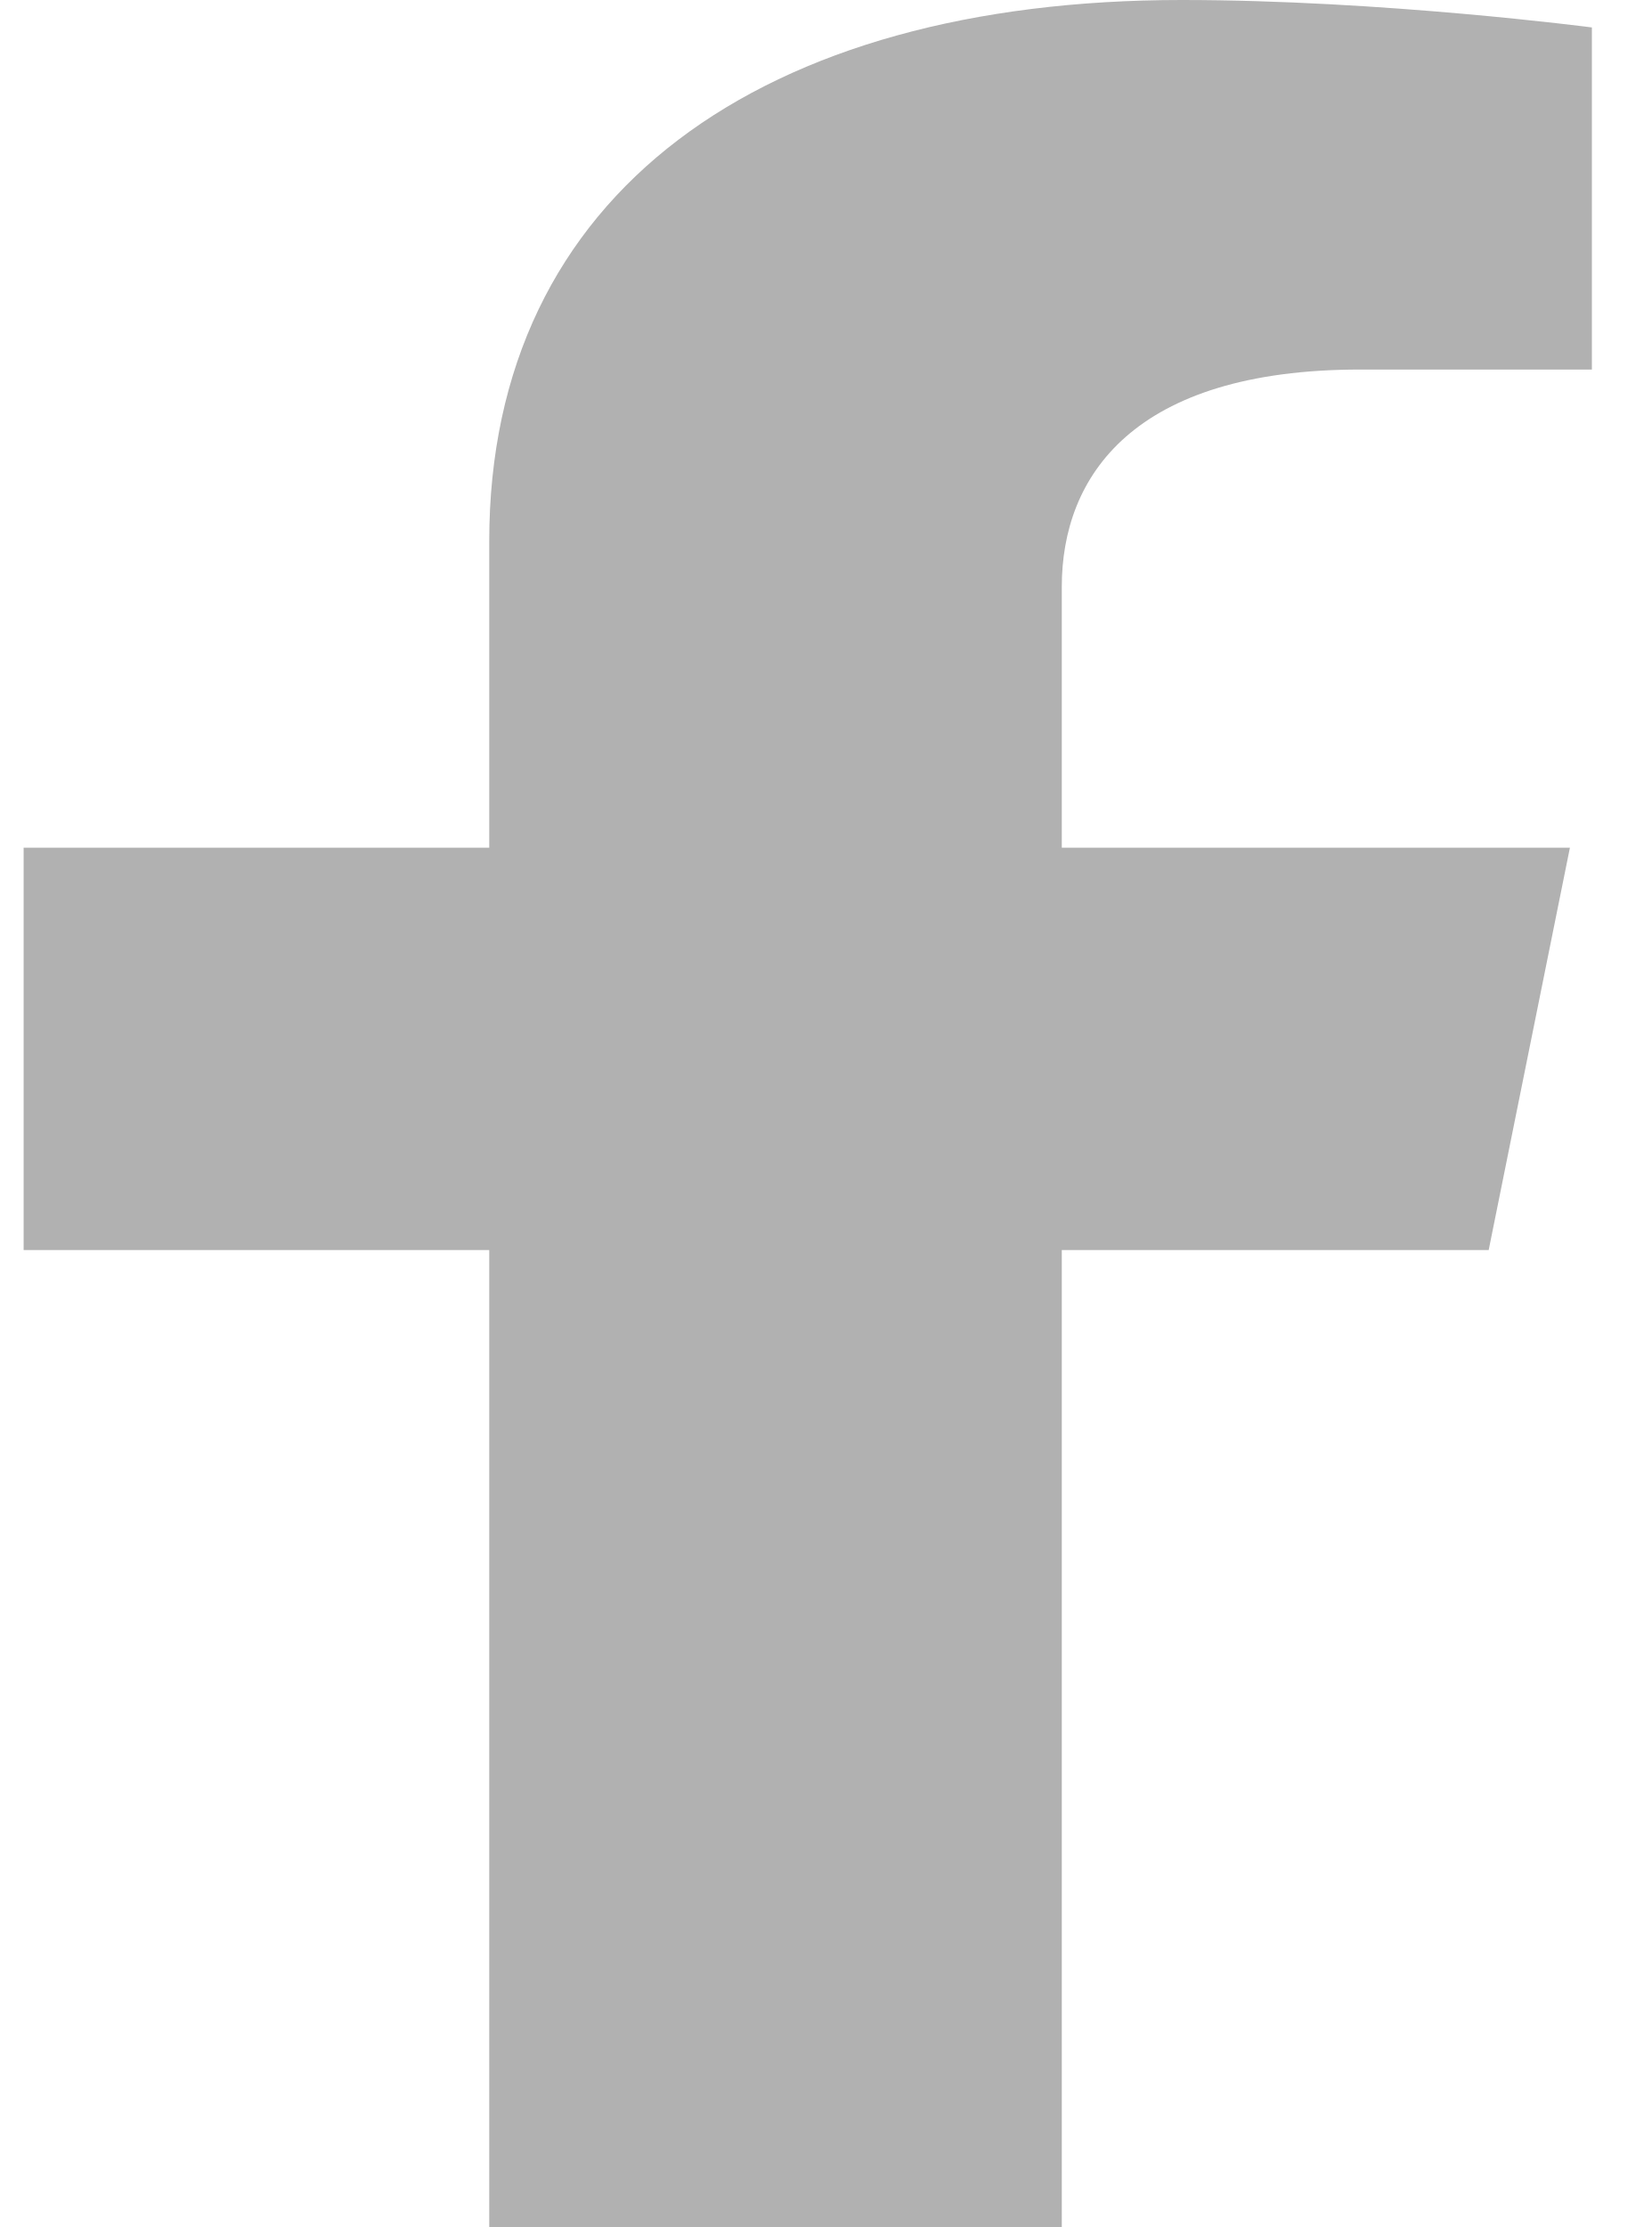
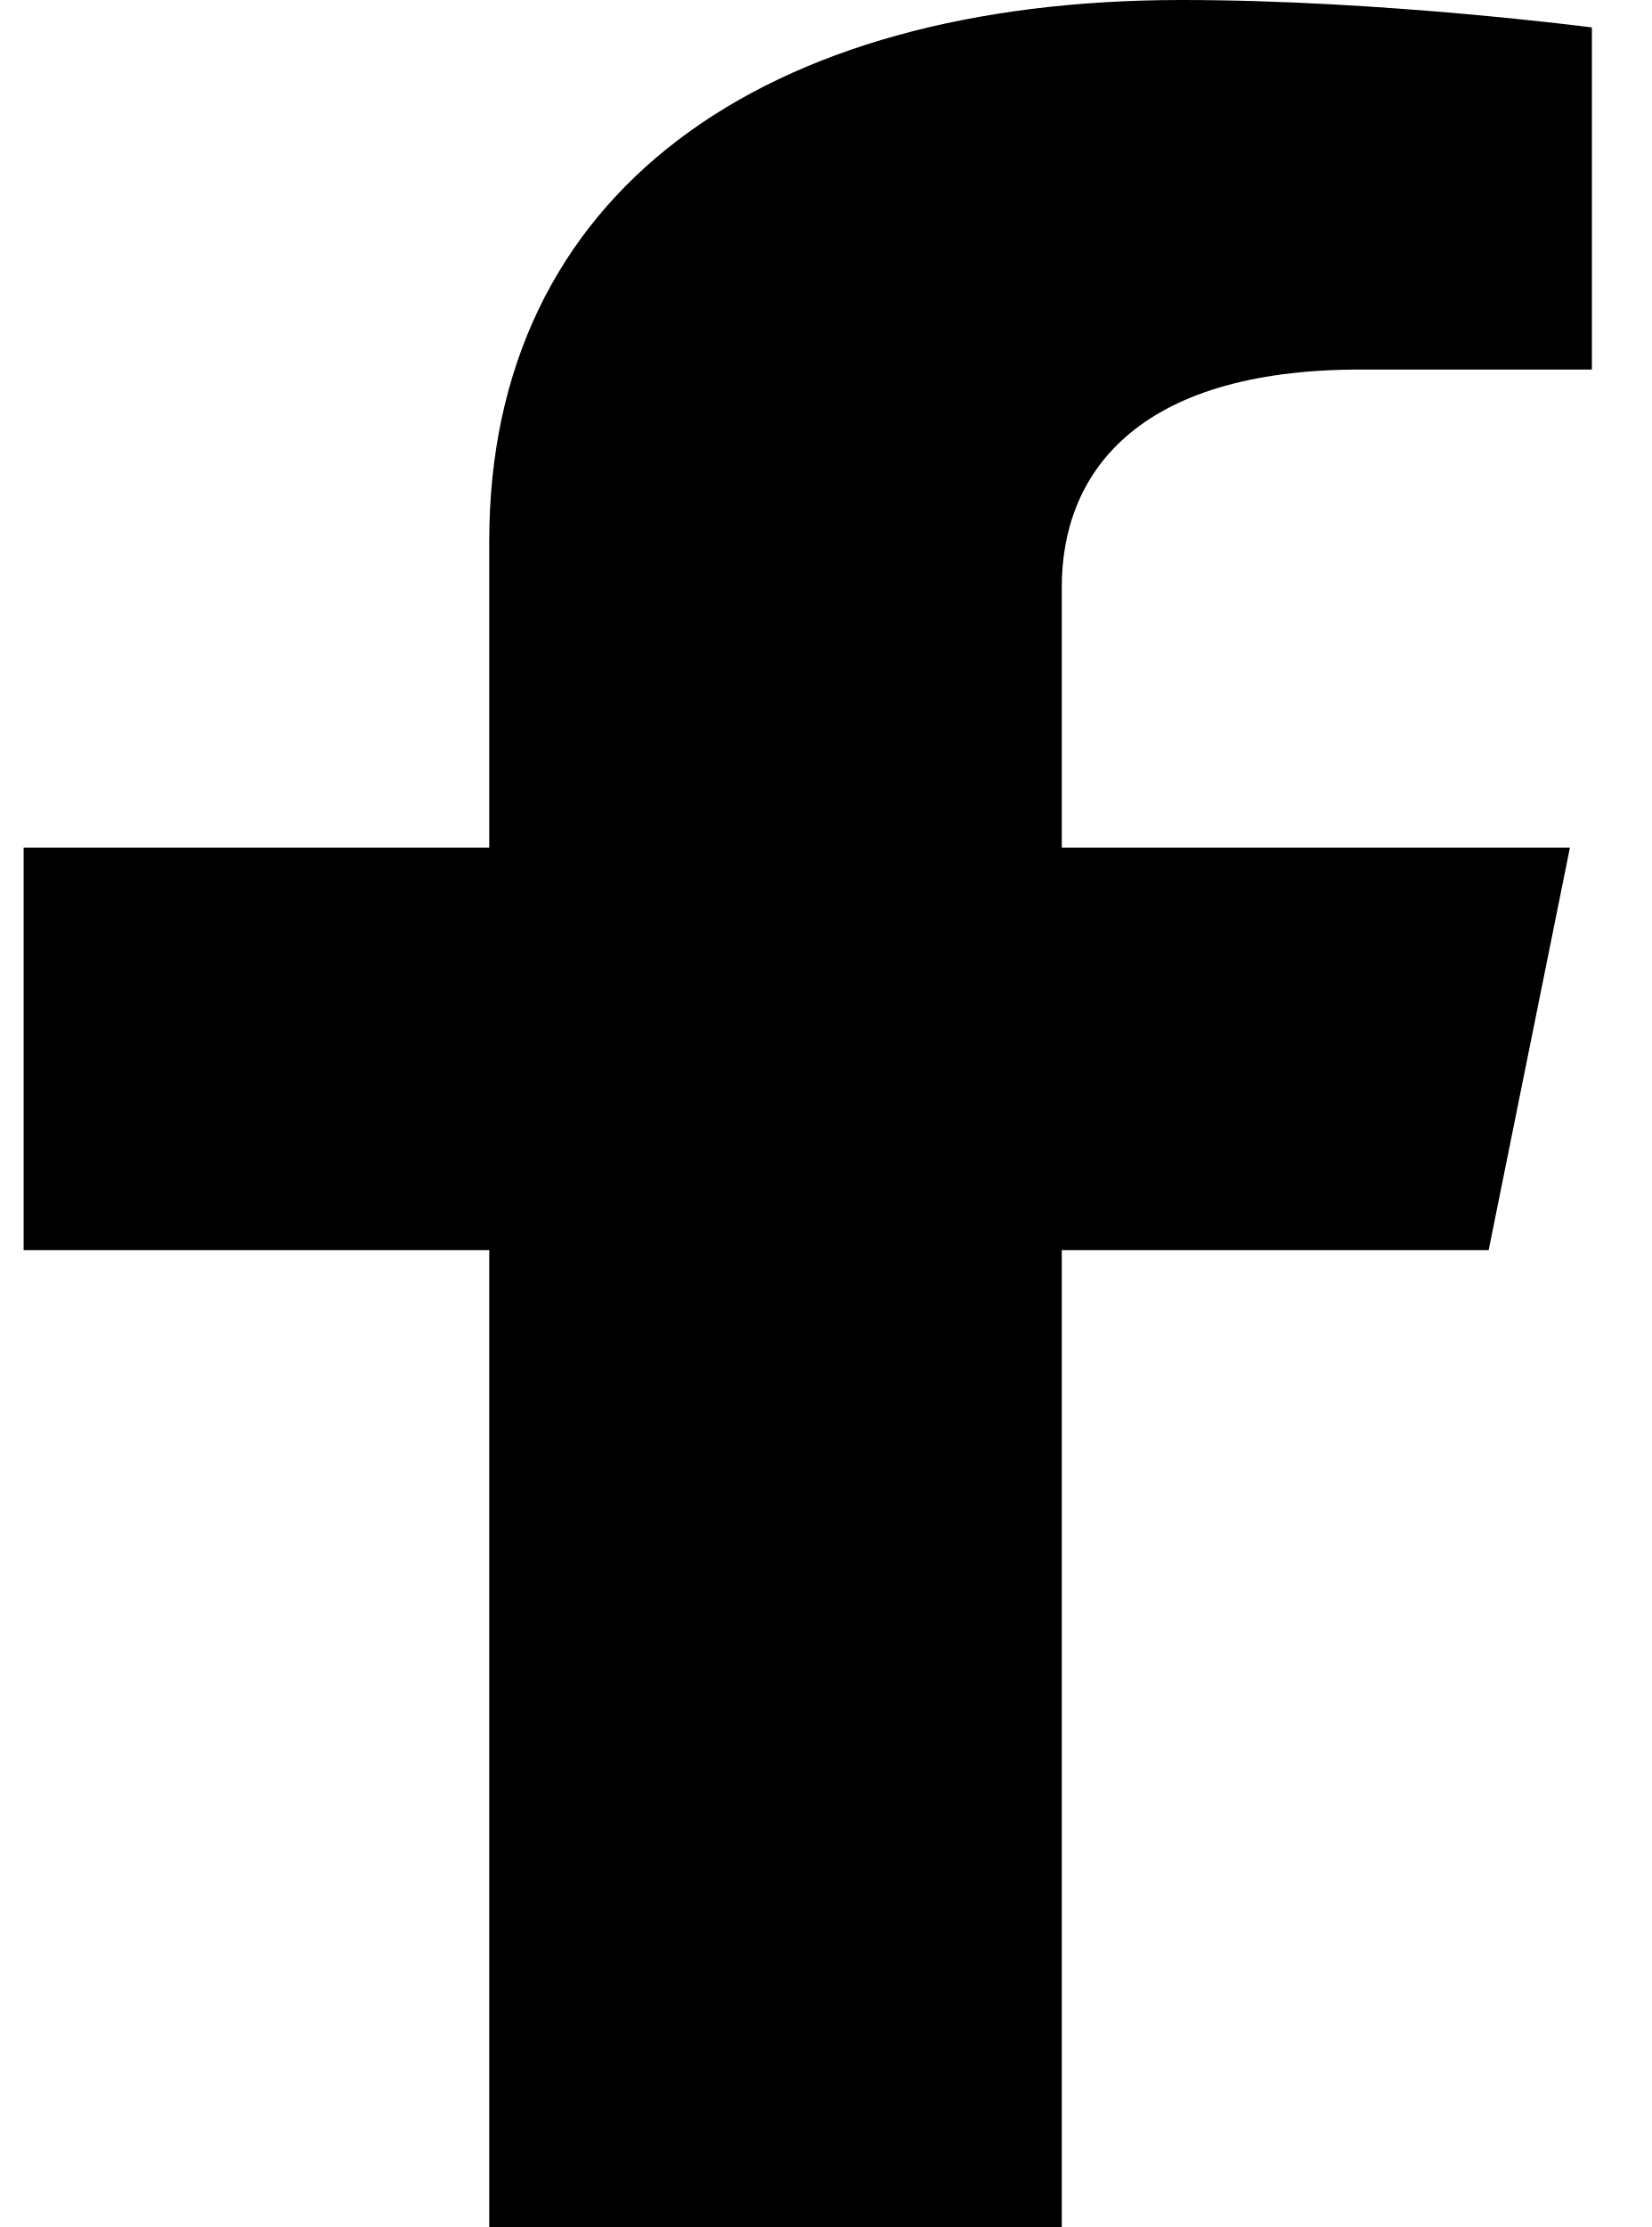
<svg xmlns="http://www.w3.org/2000/svg" width="23" height="31" viewBox="0 0 23 31" fill="none">
-   <path fill-rule="evenodd" clip-rule="evenodd" d="M14.784 8.169V11.8H21.859L20.728 17.401H14.784V31H6.812V17.401H0.329V11.8H6.812V7.535C6.812 2.678 10.618 0 16.454 0C19.247 0 22.165 0.382 22.165 0.382V5.144H18.941C15.772 5.144 14.784 6.636 14.784 8.169Z" fill="#B1B1B1" />
+   <path fill-rule="evenodd" clip-rule="evenodd" d="M14.784 8.169V11.8H21.859L20.728 17.401H14.784V31H6.812V17.401H0.329V11.8H6.812V7.535C6.812 2.678 10.618 0 16.454 0C19.247 0 22.165 0.382 22.165 0.382V5.144H18.941C15.772 5.144 14.784 6.636 14.784 8.169Z" fill="currentColor" />
</svg>
